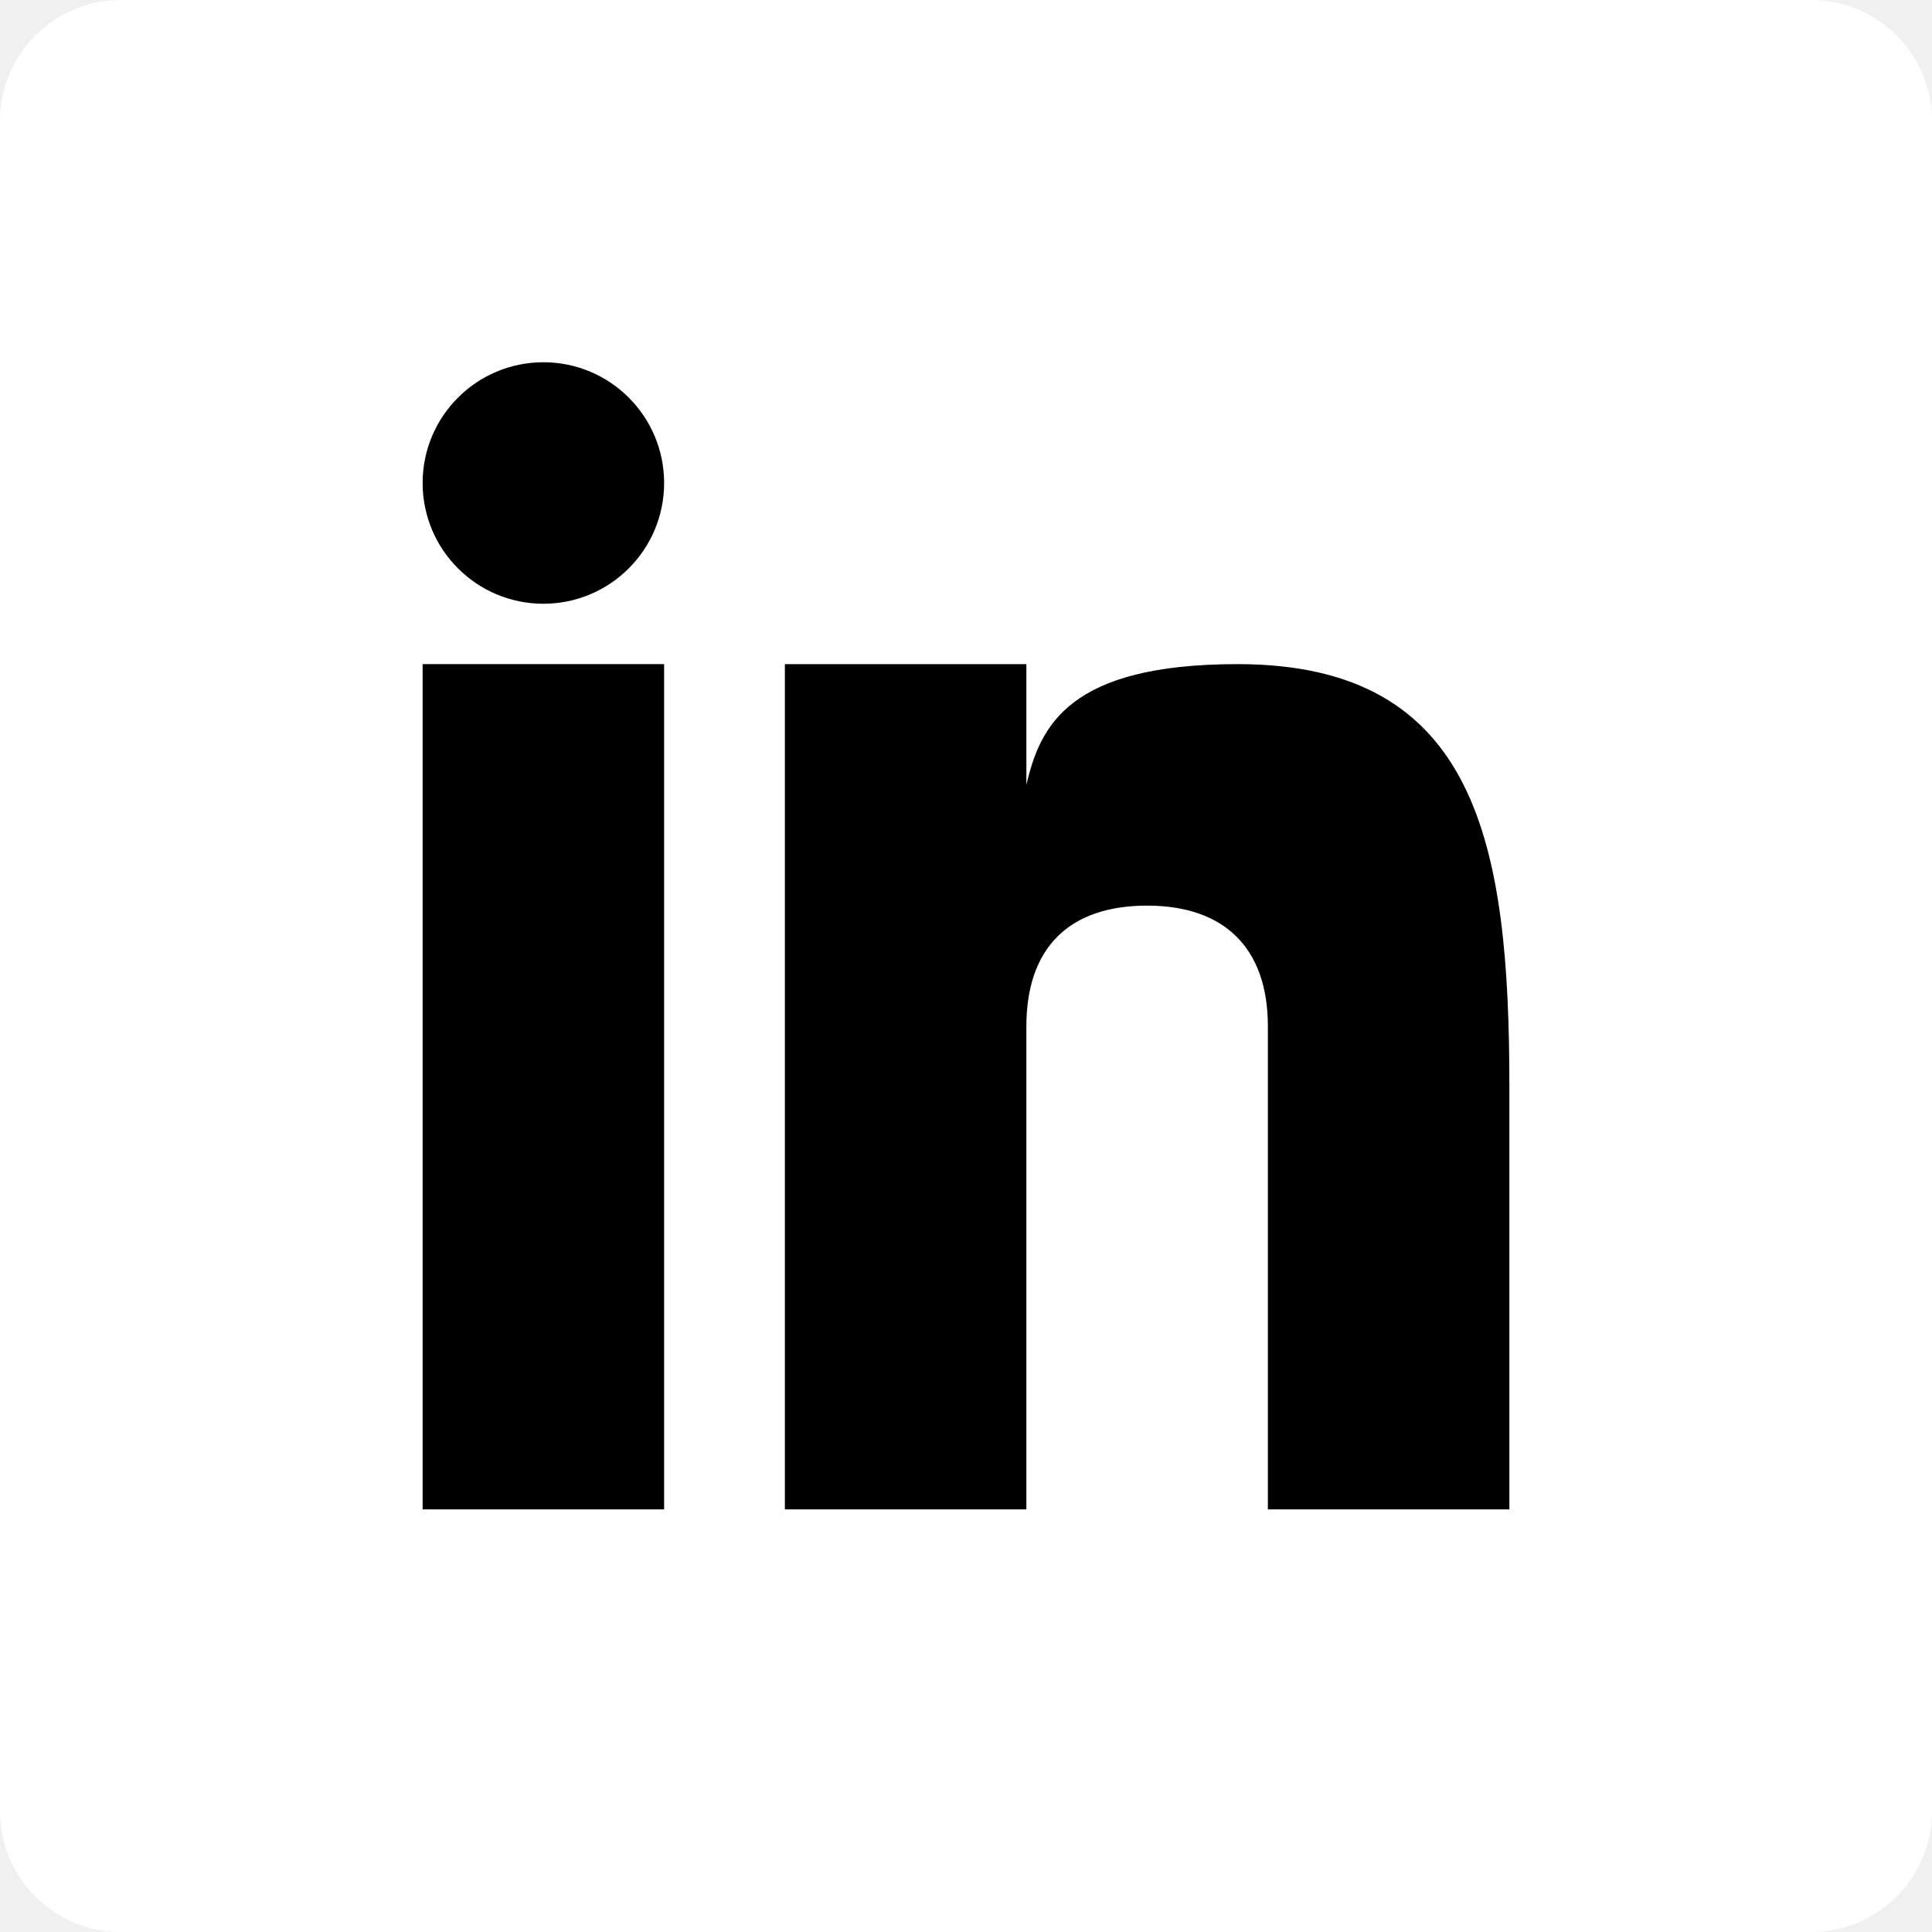
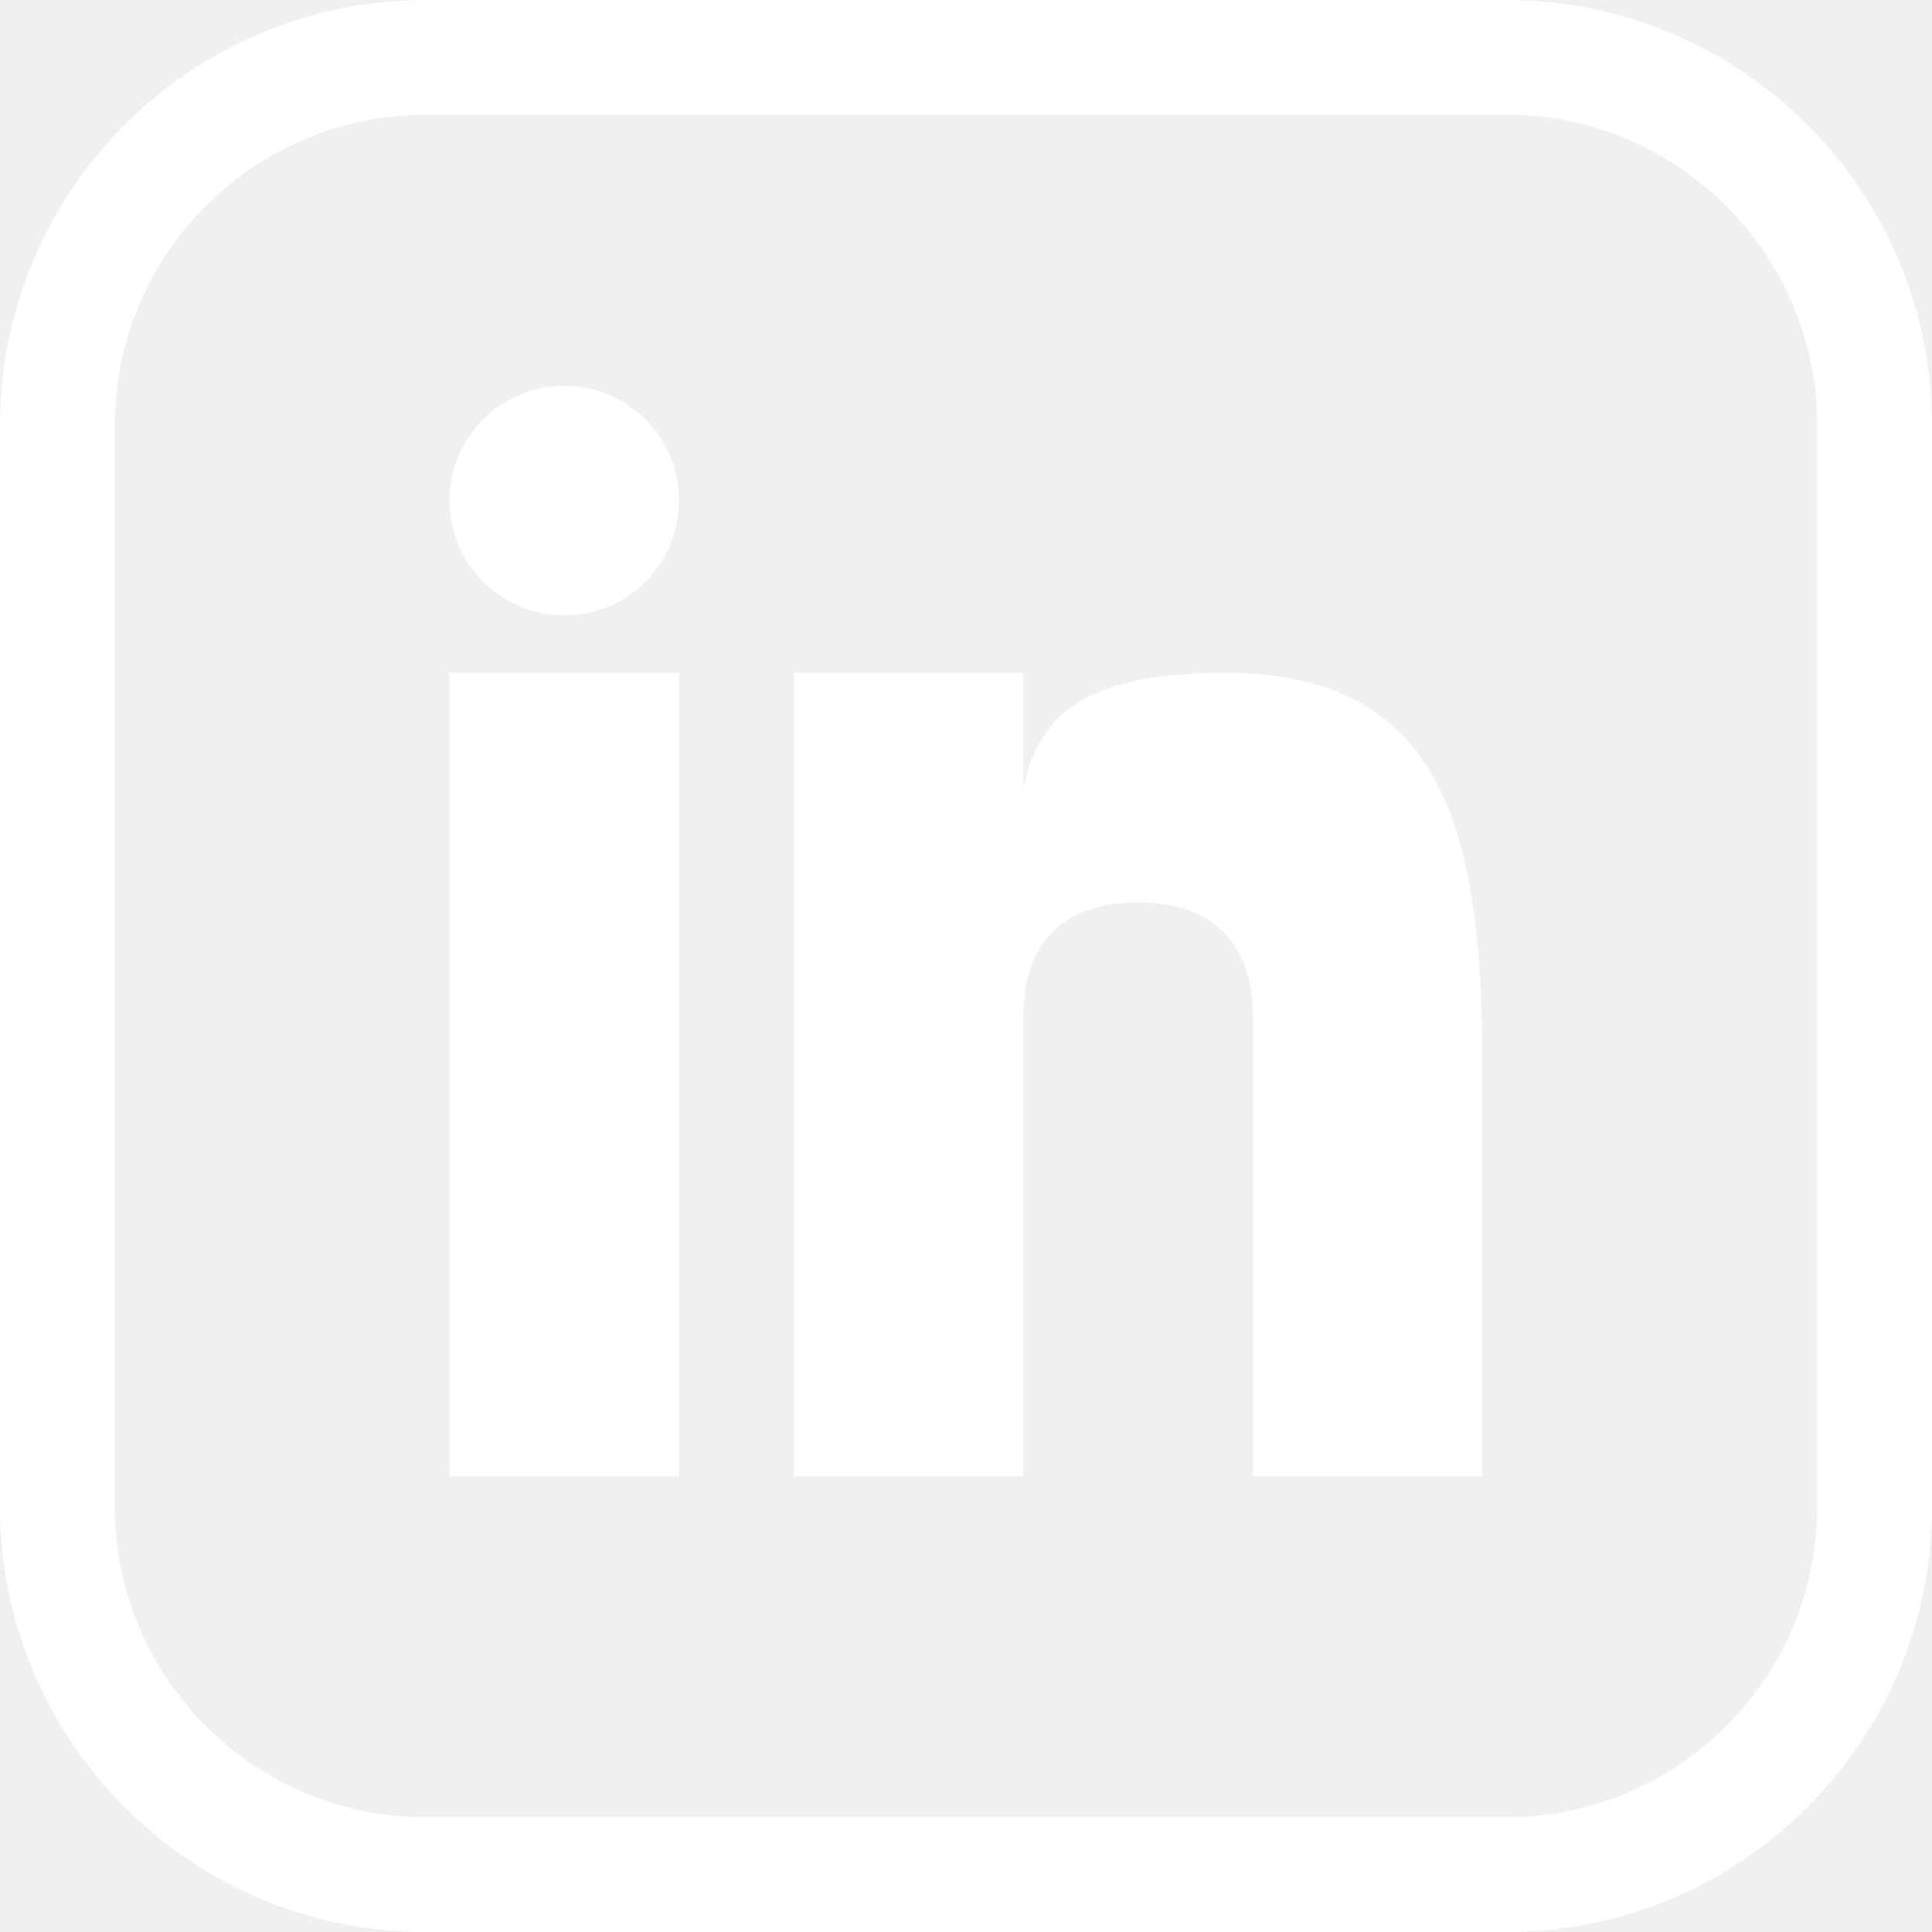
- <svg xmlns="http://www.w3.org/2000/svg" enable-background="new 0 0 32 32" id="Layer_1" version="1.0" viewBox="0 0 32 32" xml:space="preserve">
-   <g>
-     <path d="M32,30c0,1.104-0.896,2-2,2H2c-1.104,0-2-0.896-2-2V2c0-1.104,0.896-2,2-2h28c1.104,0,2,0.896,2,2V30z" fill="#ffffff" />
-     <g>
-       <rect fill="#000000" height="14" width="4" x="7" y="11" />
-       <path d="M20.499,11c-2.791,0-3.271,1.018-3.499,2v-2h-4v14h4v-8c0-1.297,0.703-2,2-2c1.266,0,2,0.688,2,2v8h4v-7    C25,14,24.479,11,20.499,11z" fill="#000000" />
-       <circle cx="9" cy="8" fill="#000000" r="2" />
-     </g>
+ <svg xmlns="http://www.w3.org/2000/svg" enable-background="new 0 0 32 32" id="Layer_1" version="1.0" viewBox="0 0 32 32" xml:space="preserve" width="32" height="32">
+   <defs id="defs4290" />
+   <rect style="opacity:1;fill:none;fill-opacity:1;fill-rule:nonzero;stroke:#ffffff;stroke-width:1.901;stroke-linecap:butt;stroke-linejoin:round;stroke-miterlimit:9.455;stroke-dasharray:none;stroke-opacity:1" id="rect4839" width="30.099" height="30.099" x="0.951" y="0.951" ry="6.102" />
+   <path style="fill:none" id="path4266" d="m 31.209,29.783 c 0,1.049 -0.852,1.901 -1.901,1.901 l -26.615,0 c -1.049,0 -1.901,-0.852 -1.901,-1.901 l 0,-26.615 c 0,-1.049 0.852,-1.901 1.901,-1.901 l 26.615,0 c 1.049,0 1.901,0.852 1.901,1.901 l 0,26.615 z" />
+   <g id="g4268" style="fill:#ffffff" transform="matrix(0.9505391,0,0,0.9505391,0.7913741,0.6866537)">
+     <rect style="fill:#ffffff" id="rect4270" y="11" x="7" width="4" height="14" />
+     <path style="fill:#ffffff" id="path4272" d="M 20.499,11 C 17.708,11 17.228,12.018 17,13 l 0,-2 -4,0 0,14 4,0 0,-8 c 0,-1.297 0.703,-2 2,-2 1.266,0 2,0.688 2,2 l 0,8 4,0 0,-7 c 0,-4 -0.521,-7 -4.501,-7 z" />
+     <circle style="fill:#ffffff" id="circle4274" r="2" cy="8" cx="9" />
  </g>
-   <g />
-   <g />
-   <g />
-   <g />
-   <g />
-   <g />
+   <g id="g4276" transform="translate(0.8325529,-0.3325529)" />
+   <g id="g4278" transform="translate(0.8325529,-0.3325529)" />
+   <g id="g4280" transform="translate(0.8325529,-0.3325529)" />
+   <g id="g4282" transform="translate(0.8325529,-0.3325529)" />
+   <g id="g4284" transform="translate(0.8325529,-0.3325529)" />
+   <g id="g4286" transform="translate(0.8325529,-0.3325529)" />
</svg>
